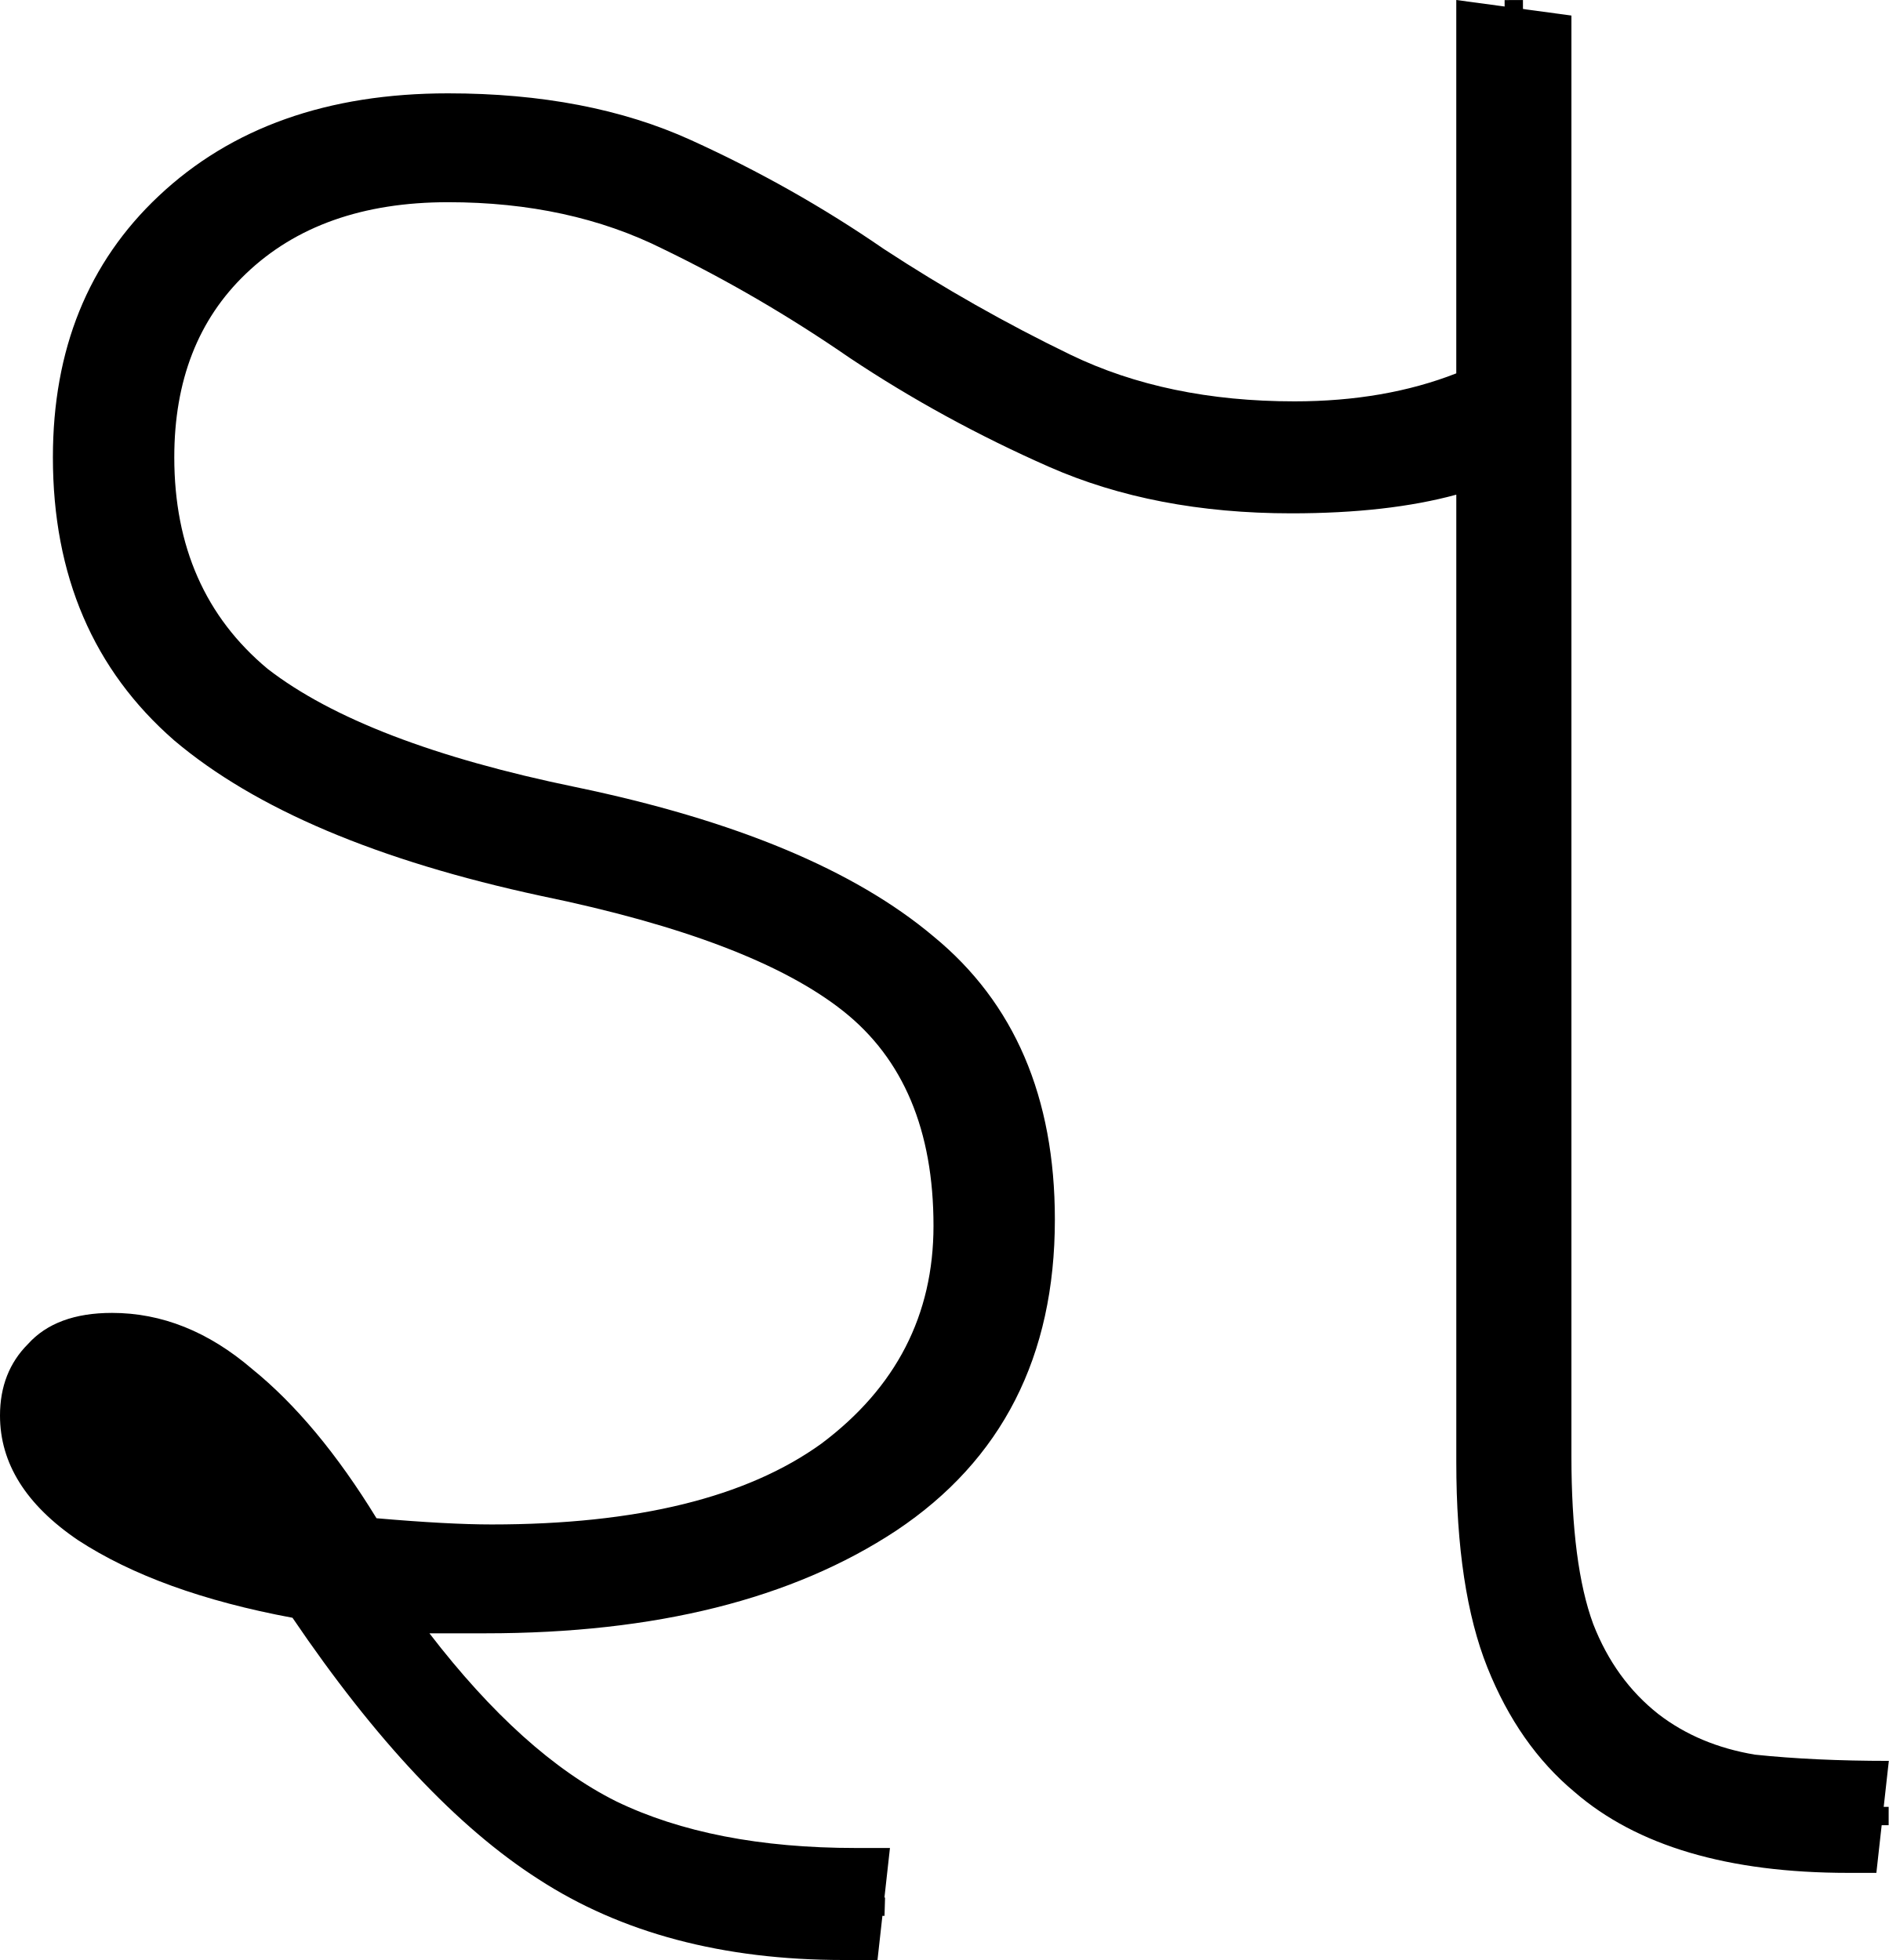
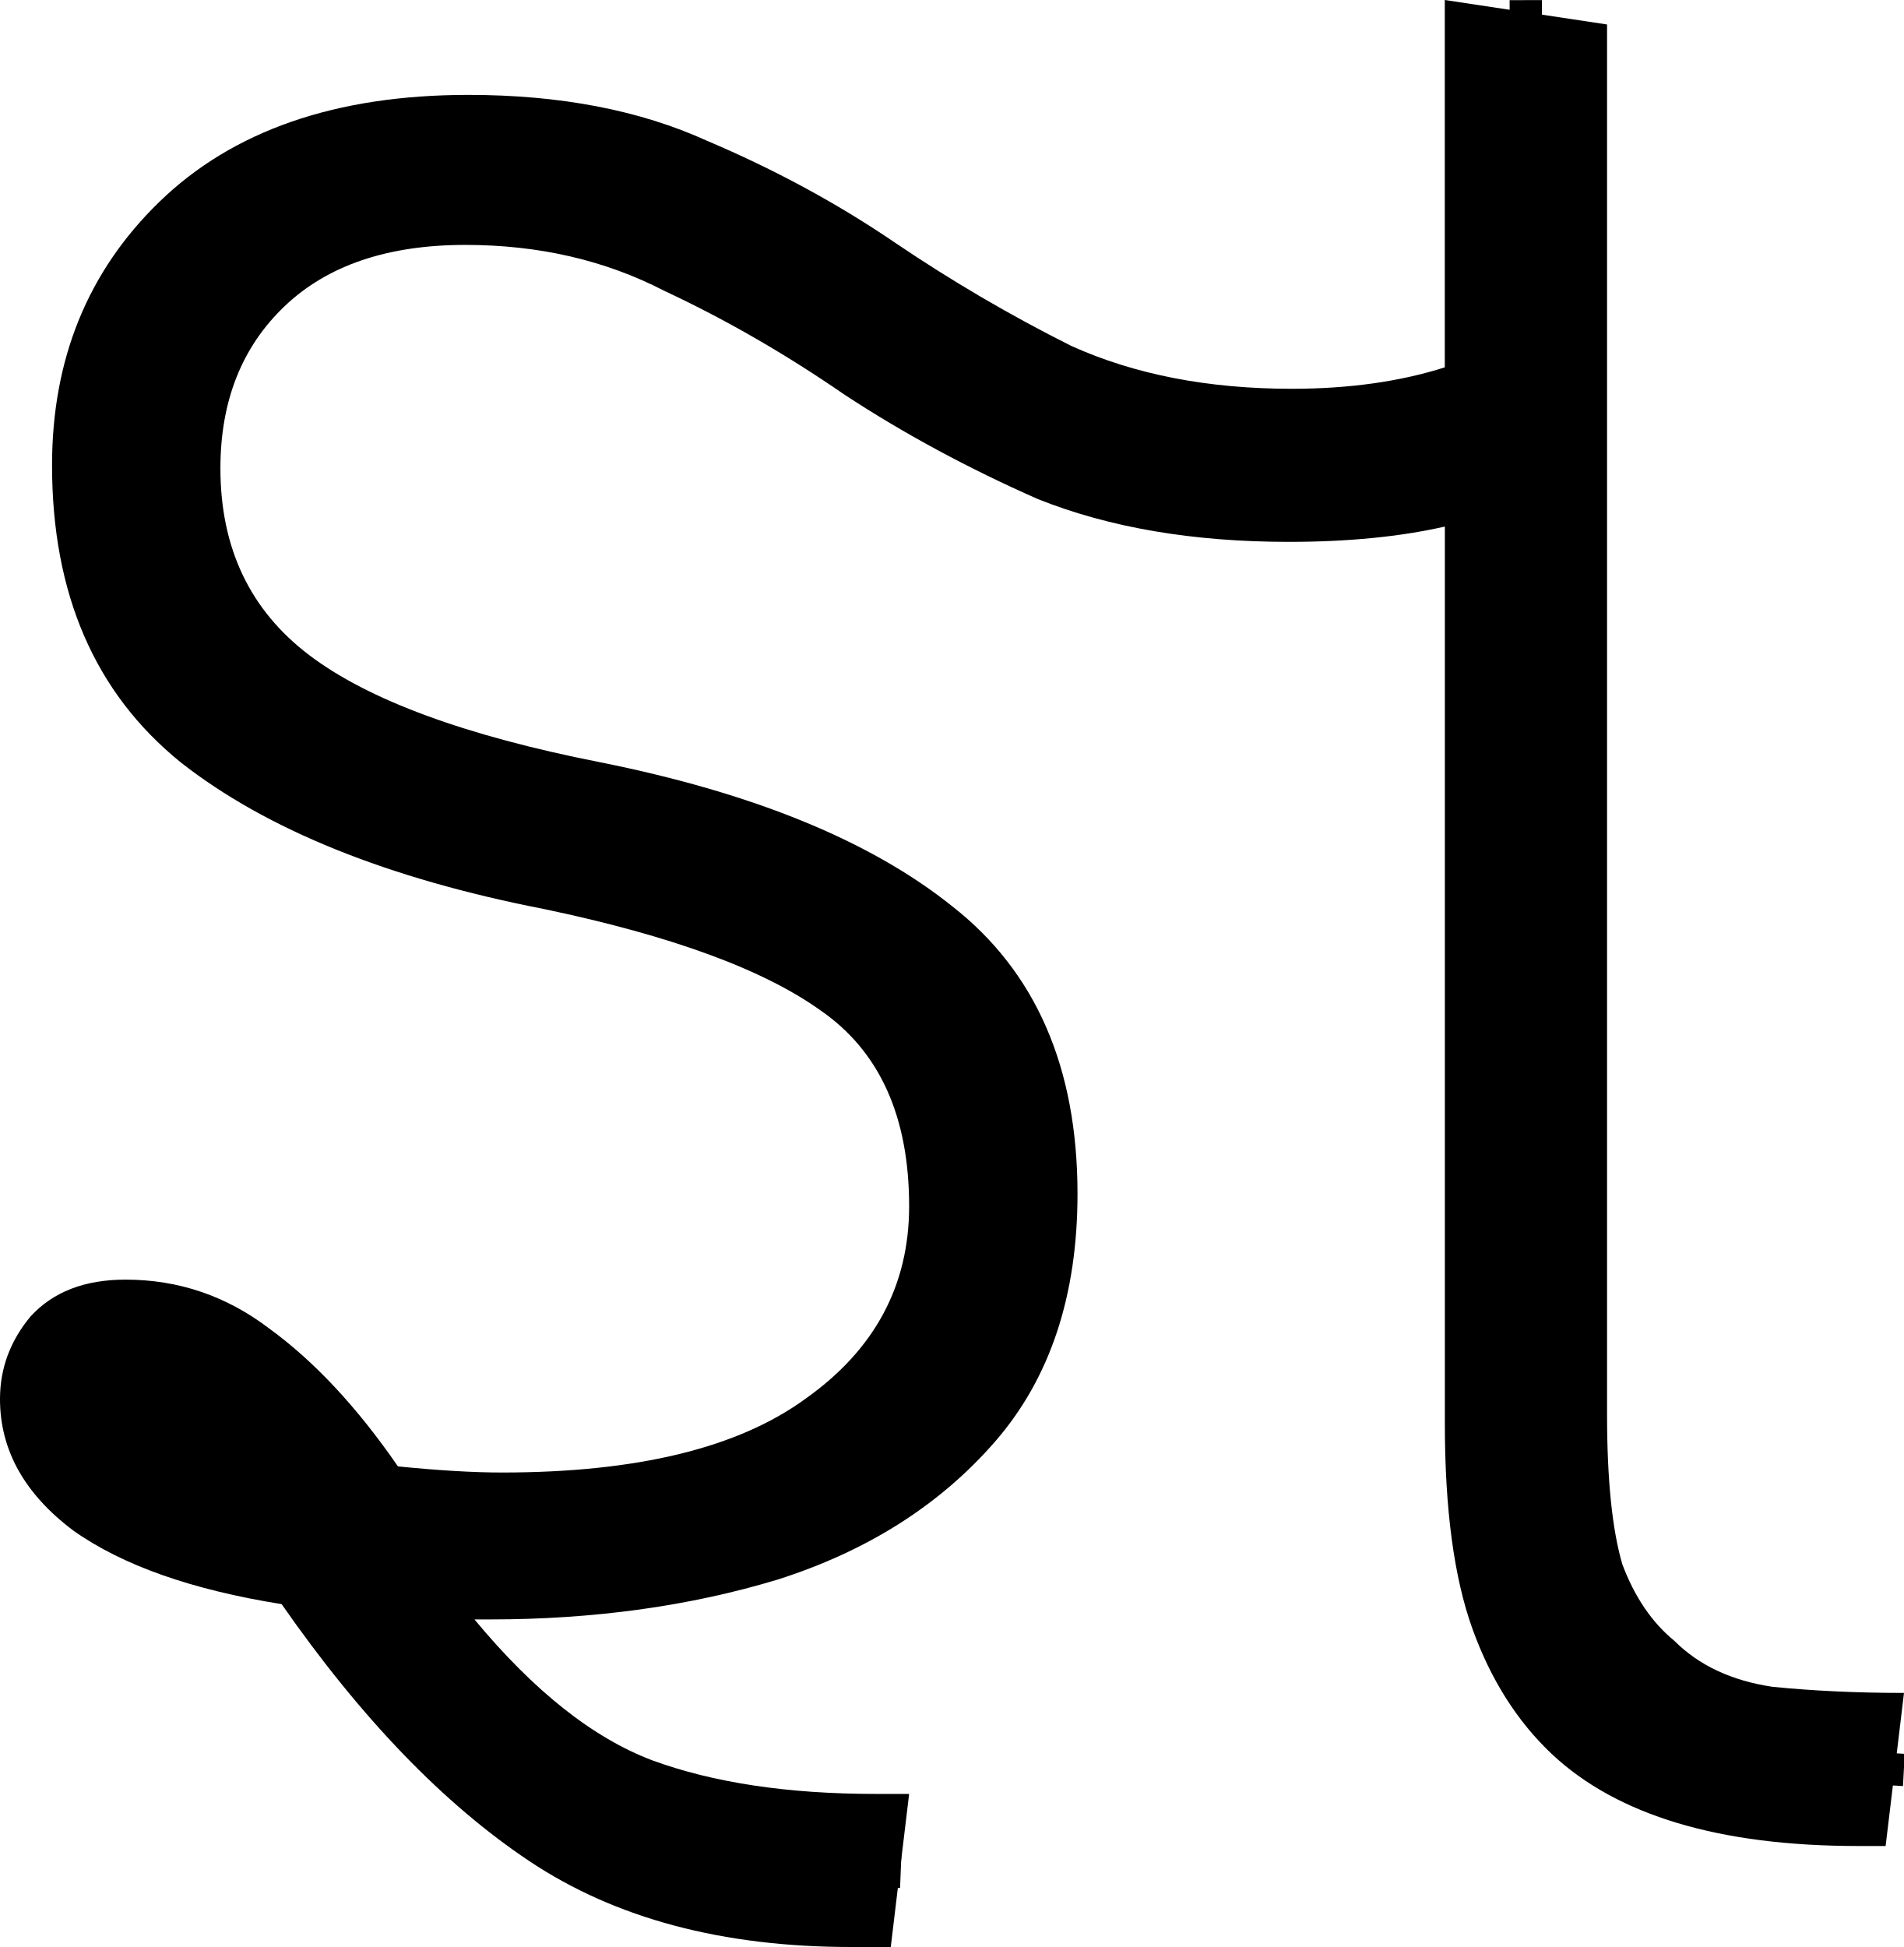
- <svg xmlns="http://www.w3.org/2000/svg" width="102.976" height="106.878" version="1.1" id="svg4">
+ <svg xmlns="http://www.w3.org/2000/svg" id="svg4" version="1.1" height="60.3" width="58.973">
  <defs id="defs6" />
-   <path d="m 45.974,106.878 q -9.84,0 -16.625,-4.411 Q 22.733,98.226 15.947,88.217 8.652,86.86 4.241,83.976 0,81.092 0,77.19 0,74.815 1.527,73.288 q 1.527,-1.696 4.58,-1.696 4.072,0 7.634,3.054 3.563,2.884 6.786,8.143 3.902,0.339 6.277,0.339 11.875,0 17.983,-4.411 6.107,-4.58 6.107,-11.875 0,-7.804 -4.92,-11.706 Q 41.055,51.234 29.519,48.858 16.117,45.974 9.5,40.376 2.884,34.608 2.884,24.938 q 0,-8.822 5.768,-14.25 5.938,-5.598 15.777,-5.598 7.634,0 13.233,2.545 5.598,2.545 10.518,5.938 4.92,3.223 10.179,5.768 5.259,2.545 12.215,2.545 4.92,0 8.822,-1.527 V 0 l 6.277,0.848 v 78.547 q 0,5.938 1.188,9.161 1.188,3.054 3.563,4.92 2.205,1.696 5.259,2.205 3.223,0.339 7.295,0.339 l -0.679,6.107 h -1.527 q -9.84,0 -14.929,-4.411 -3.054,-2.545 -4.75,-6.786 -1.696,-4.241 -1.696,-11.197 V 26.974 q -3.732,1.018 -8.991,1.018 -7.464,0 -13.233,-2.545 -5.768,-2.545 -10.857,-5.938 -4.92,-3.393 -10.179,-5.938 -5.089,-2.545 -11.706,-2.545 -6.956,0 -11.027,3.902 -3.902,3.732 -3.902,10.009 0,7.295 5.089,11.536 5.259,4.072 16.795,6.447 13.063,2.714 19.509,8.143 6.616,5.429 6.616,15.438 0,11.197 -8.652,16.965 -8.482,5.598 -22.393,5.598 -1.527,0 -3.054,0 5.089,6.616 10.179,9.161 5.259,2.545 13.063,2.545 h 1.866 l -0.679,6.107 z" id="path327" style="font-size:160px;line-height:1.25;font-family:'Noto Sans Gujarati';-inkscape-font-specification:'Noto Sans Gujarati, Normal';stroke-width:4.241" />
-   <path style="fill:none;stroke:#000000;stroke-width:1px;stroke-linecap:butt;stroke-linejoin:miter;stroke-opacity:1" d="M 48.238,103.972 C 41.635,103.773 34.604,103.159 29.227,98.88 24.093,95.18 20.29,89.988 17.566,84.327 14.71,80.159 11.23,74.555 5.496,74.742 c -5.949,2.365 1.473,8.464 5.182,8.892 9.436,3.285 19.862,3.163 29.457,0.649 C 47.209,82.288 53.673,76.425 54.1,68.736 55.063,61.774 51.86,54.214 45.386,51.017 34.875,44.869 21.182,46.272 11.684,38.067 3.662,31.059 4.346,15.934 13.968,10.622 c 7.859,-4.338 17.781,-2.873 25.455,1.174 9.216,5.027 17.757,12.674 28.764,13.092 4.295,0.275 8.701,-0.222 12.732,-1.775" id="path328" />
-   <path style="fill:none;stroke:#000000;stroke-width:1px;stroke-linecap:butt;stroke-linejoin:miter;stroke-opacity:1" d="m 82.531,0.004 c 0.028,27.198 -0.046,54.397 0.047,81.594 0.168,5.164 1.419,10.86 5.734,14.172 4.182,3.296 9.606,3.254 14.656,3.258" id="path330" />
+   <g id="g11307">
+     <path d="m 26.358,60.3 q -5.973,0 -9.955,-2.655 Q 12.42,54.991 8.723,49.681 4.551,49.017 2.275,47.406 2.037078e-7,45.699 2.037078e-7,43.329 q 0,-1.422 0.948,-2.56 1.043,-1.138 2.939,-1.138 2.465,0 4.456,1.517 2.086,1.517 3.982,4.267 1.896,0.19 3.224,0.19 6.258,0 9.386,-2.275 3.224,-2.275 3.224,-5.973 0,-4.172 -2.75,-6.068 Q 22.755,29.392 16.876,28.159 9.576,26.737 5.594,23.608 1.612,20.384 1.612,14.411 q 0,-4.93 3.318,-8.154 3.413,-3.318 9.576,-3.318 4.267,0 7.395,1.422 3.129,1.327 5.783,3.129 2.655,1.801 5.499,3.224 2.939,1.327 6.826,1.327 2.655,0 4.741,-0.664 V 1.56905e-7 L 49.776,0.758 V 43.803 q 0,3.034 0.474,4.646 0.569,1.517 1.612,2.37 1.138,1.138 3.034,1.422 1.896,0.19 4.077,0.19 l -0.569,4.741 h -0.853 q -6.447,0 -9.481,-2.844 -1.612,-1.517 -2.465,-3.887 -0.853,-2.37 -0.853,-6.352 V 16.308 q -2.086,0.474 -4.835,0.474 -4.456,0 -7.775,-1.327 -3.224,-1.422 -5.973,-3.224 -2.75,-1.896 -5.594,-3.224 -2.75,-1.422 -6.163,-1.422 -3.603,0 -5.594,1.896 -1.991,1.896 -1.991,5.025 0,3.698 2.75,5.783 2.75,2.086 9.007,3.318 7.111,1.422 10.903,4.456 3.887,3.034 3.887,8.912 0,4.741 -2.56,7.68 -2.56,2.939 -6.732,4.267 -4.077,1.233 -8.912,1.233 -0.284,0 -0.474,0 2.75,3.318 5.499,4.361 2.844,1.043 6.921,1.043 h 1.043 l -0.569,4.741 z" style="font-weight:300;font-size:40px;line-height:1.25;font-family:'Noto Sans Gujarati';-inkscape-font-specification:'Noto Sans Gujarati, Light';stroke-width:2.37" id="path984" />
+     <path style="fill:none;stroke:#000000;stroke-width:1px;stroke-linecap:butt;stroke-linejoin:miter;stroke-opacity:1" d="M 27.898,57.972 C 24.115,57.823 20.052,57.503 16.902,55.168 14.96,53.729 13.402,51.89 11.863,50.048 10.965,48.973 9.974,46.053 9.034,45.121 8.408,44.501 6.787,42.491 4.704,42.088 3.083,41.774 1.579,43.02 2.883,44.734 c 1.231,1.618 3.265,1.995 5.625,2.457 2.638,0.516 3.193,0.645 4.428,0.652 4.153,0.022 8.506,-0.089 12.307,-1.924 3.231,-1.56 5.479,-4.899 5.526,-8.559 0.041,-3.252 -1.342,-6.558 -4.168,-8.295 C 22.793,26.726 18.3,26.225 14.097,25.008 10.782,24.048 7.067,22.634 5.377,19.409 3.641,16.097 3.779,11.683 6.152,8.661 8.58,5.57 12.852,4.996 16.521,5.38 21.641,5.915 25.772,9.246 30.06,11.756 c 3.039,1.779 6.51,2.725 10.027,2.64 2.071,-0.05 4.333,-0.02 6.154,-1.036 C 47.645,12.578 47.299,12.22 47.297,10.558 47.294,7.558 47.263,3.004 47.258,0.004" id="path11288" />
+     <path style="fill:none;stroke:#000000;stroke-width:1px;stroke-linecap:butt;stroke-linejoin:miter;stroke-opacity:1" d="m 47.336,11.508 c 0.011,11.124 -0.14,22.487 -0.032,33.611 0.022,2.267 0.388,4.665 1.806,6.531 1.679,2.21 4.568,2.945 7.214,3.022 0.883,0.025 1.763,0.097 2.645,0.145" id="path11290" />
+   </g>
</svg>
